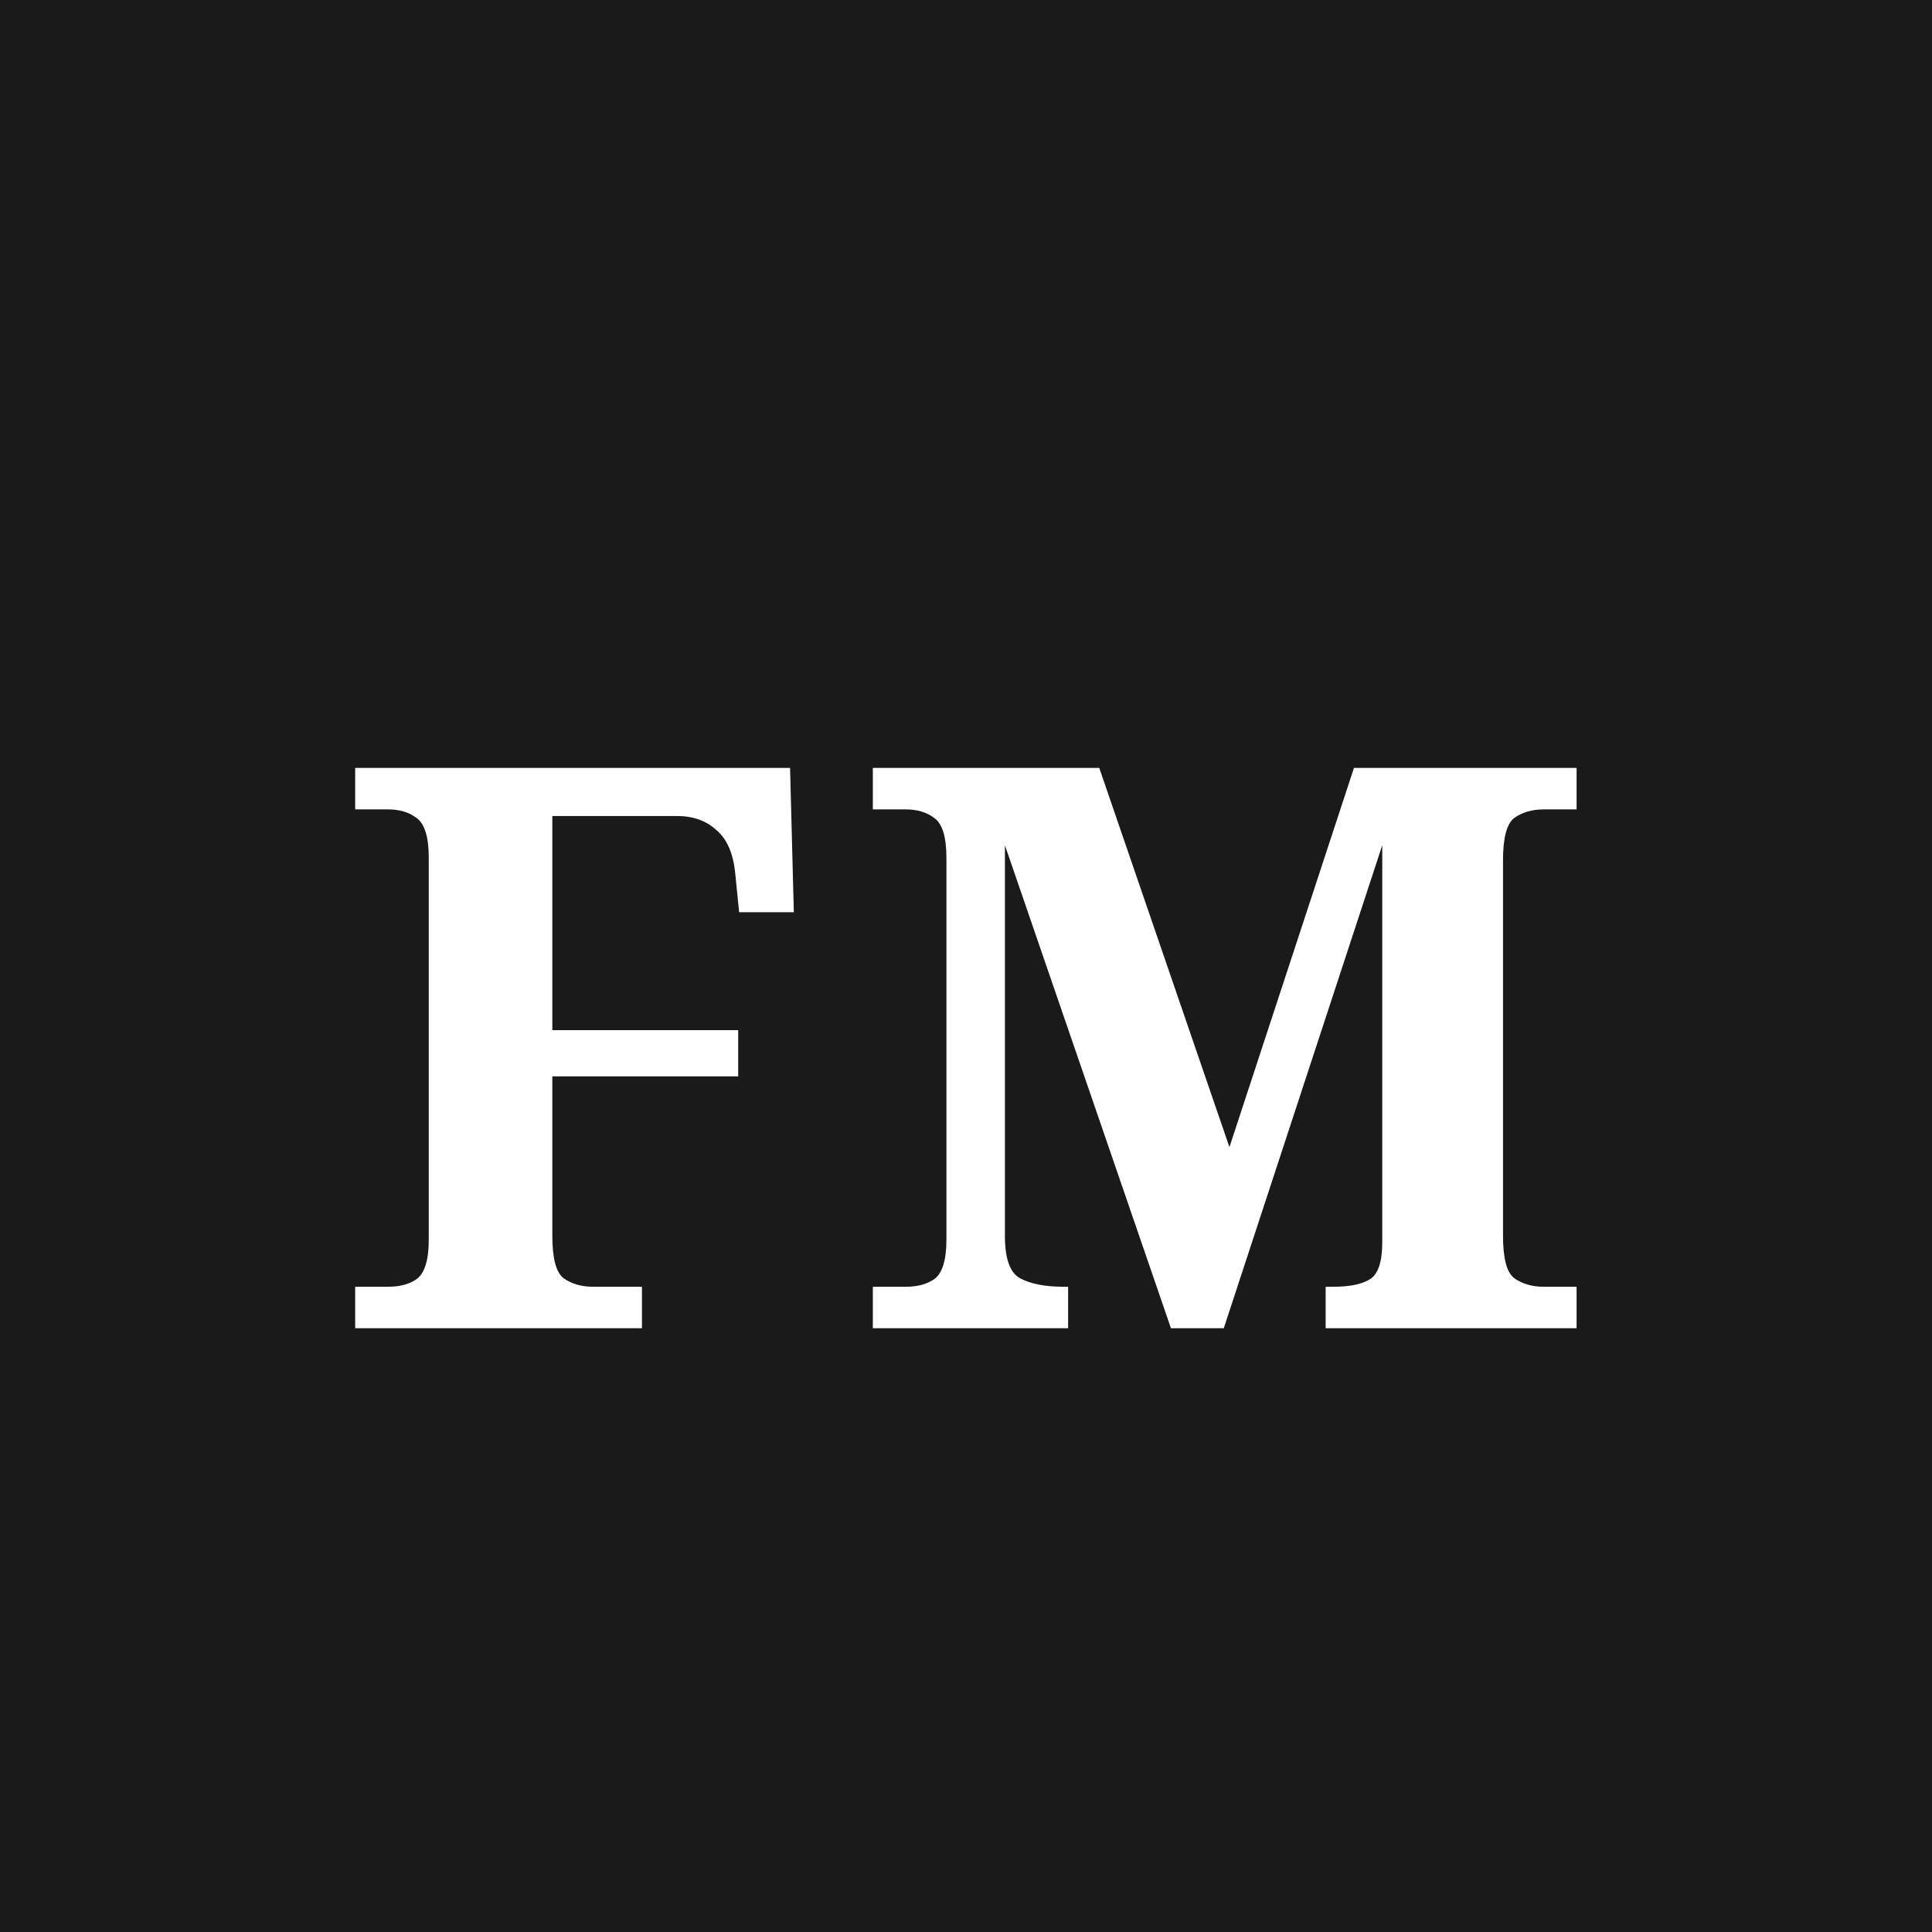
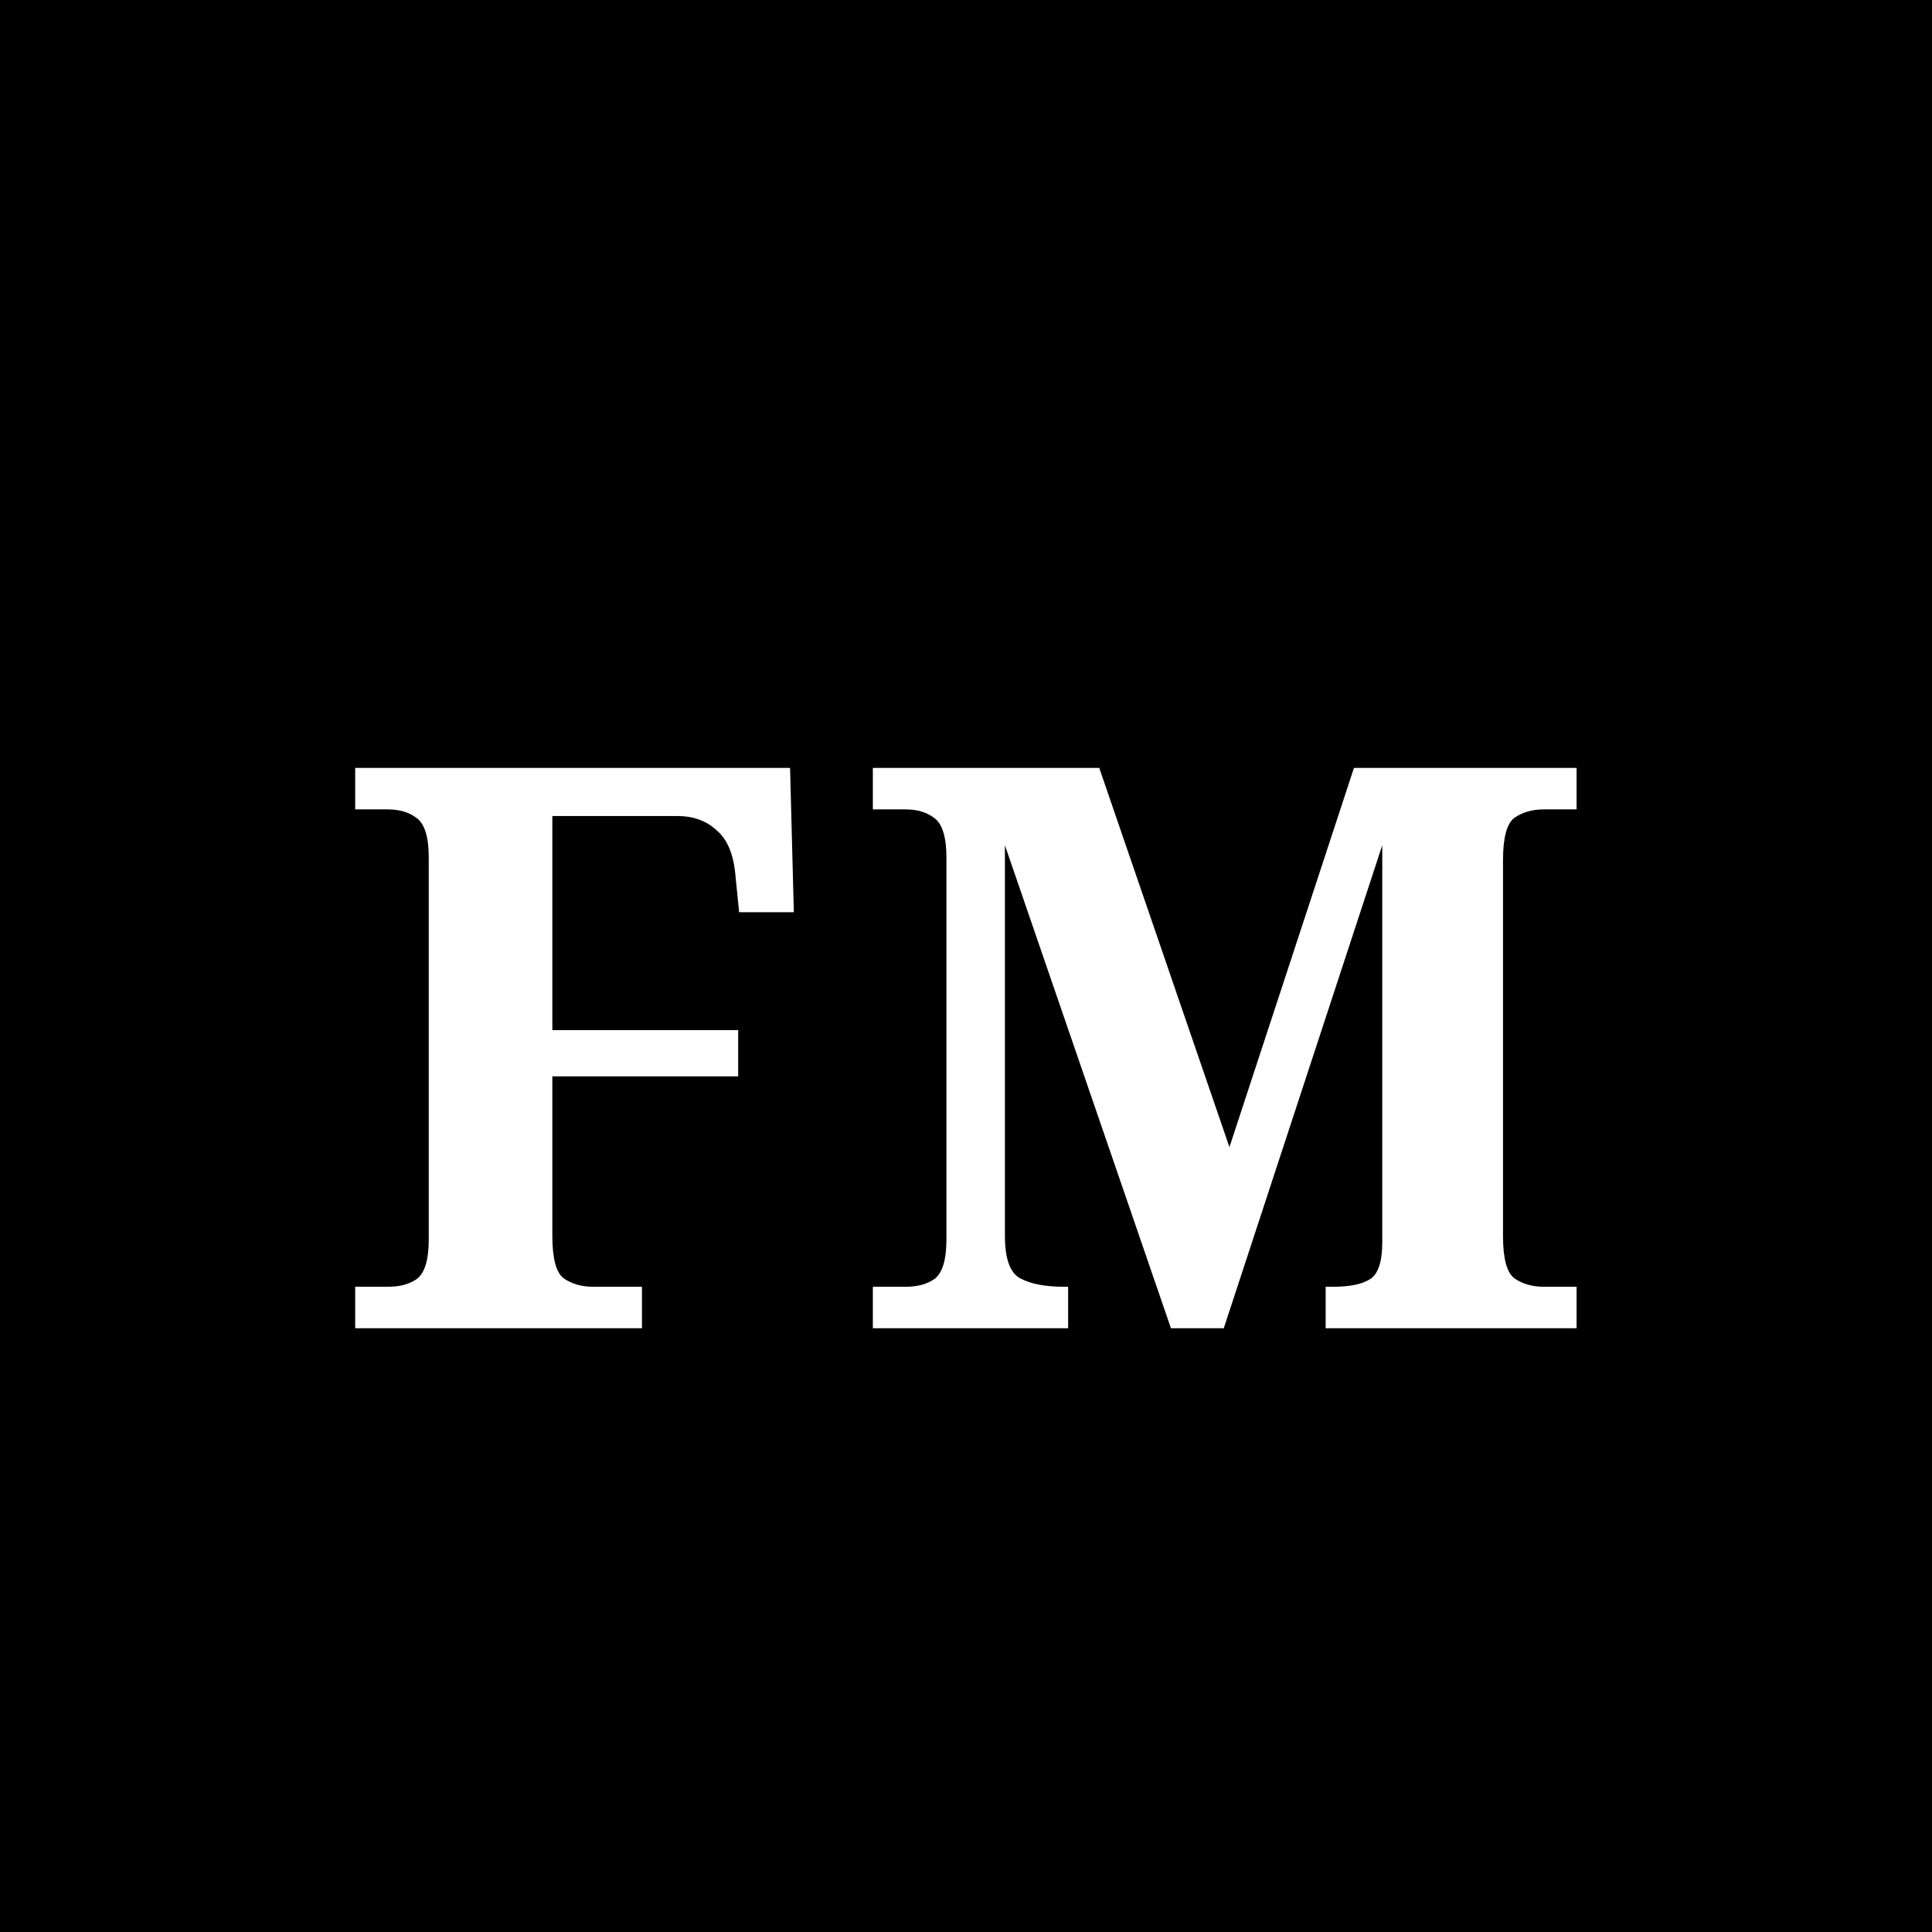
<svg xmlns="http://www.w3.org/2000/svg" viewBox="0 0 32 32">
-   <rect width="32" height="32" fill="#1a1a1a" />
+   <rect width="32" height="32" fill="#000000" />
  <text x="16" y="22" font-family="Georgia, serif" font-size="13" font-weight="bold" fill="#ffffff" text-anchor="middle" letter-spacing="0.5">FM</text>
</svg>
